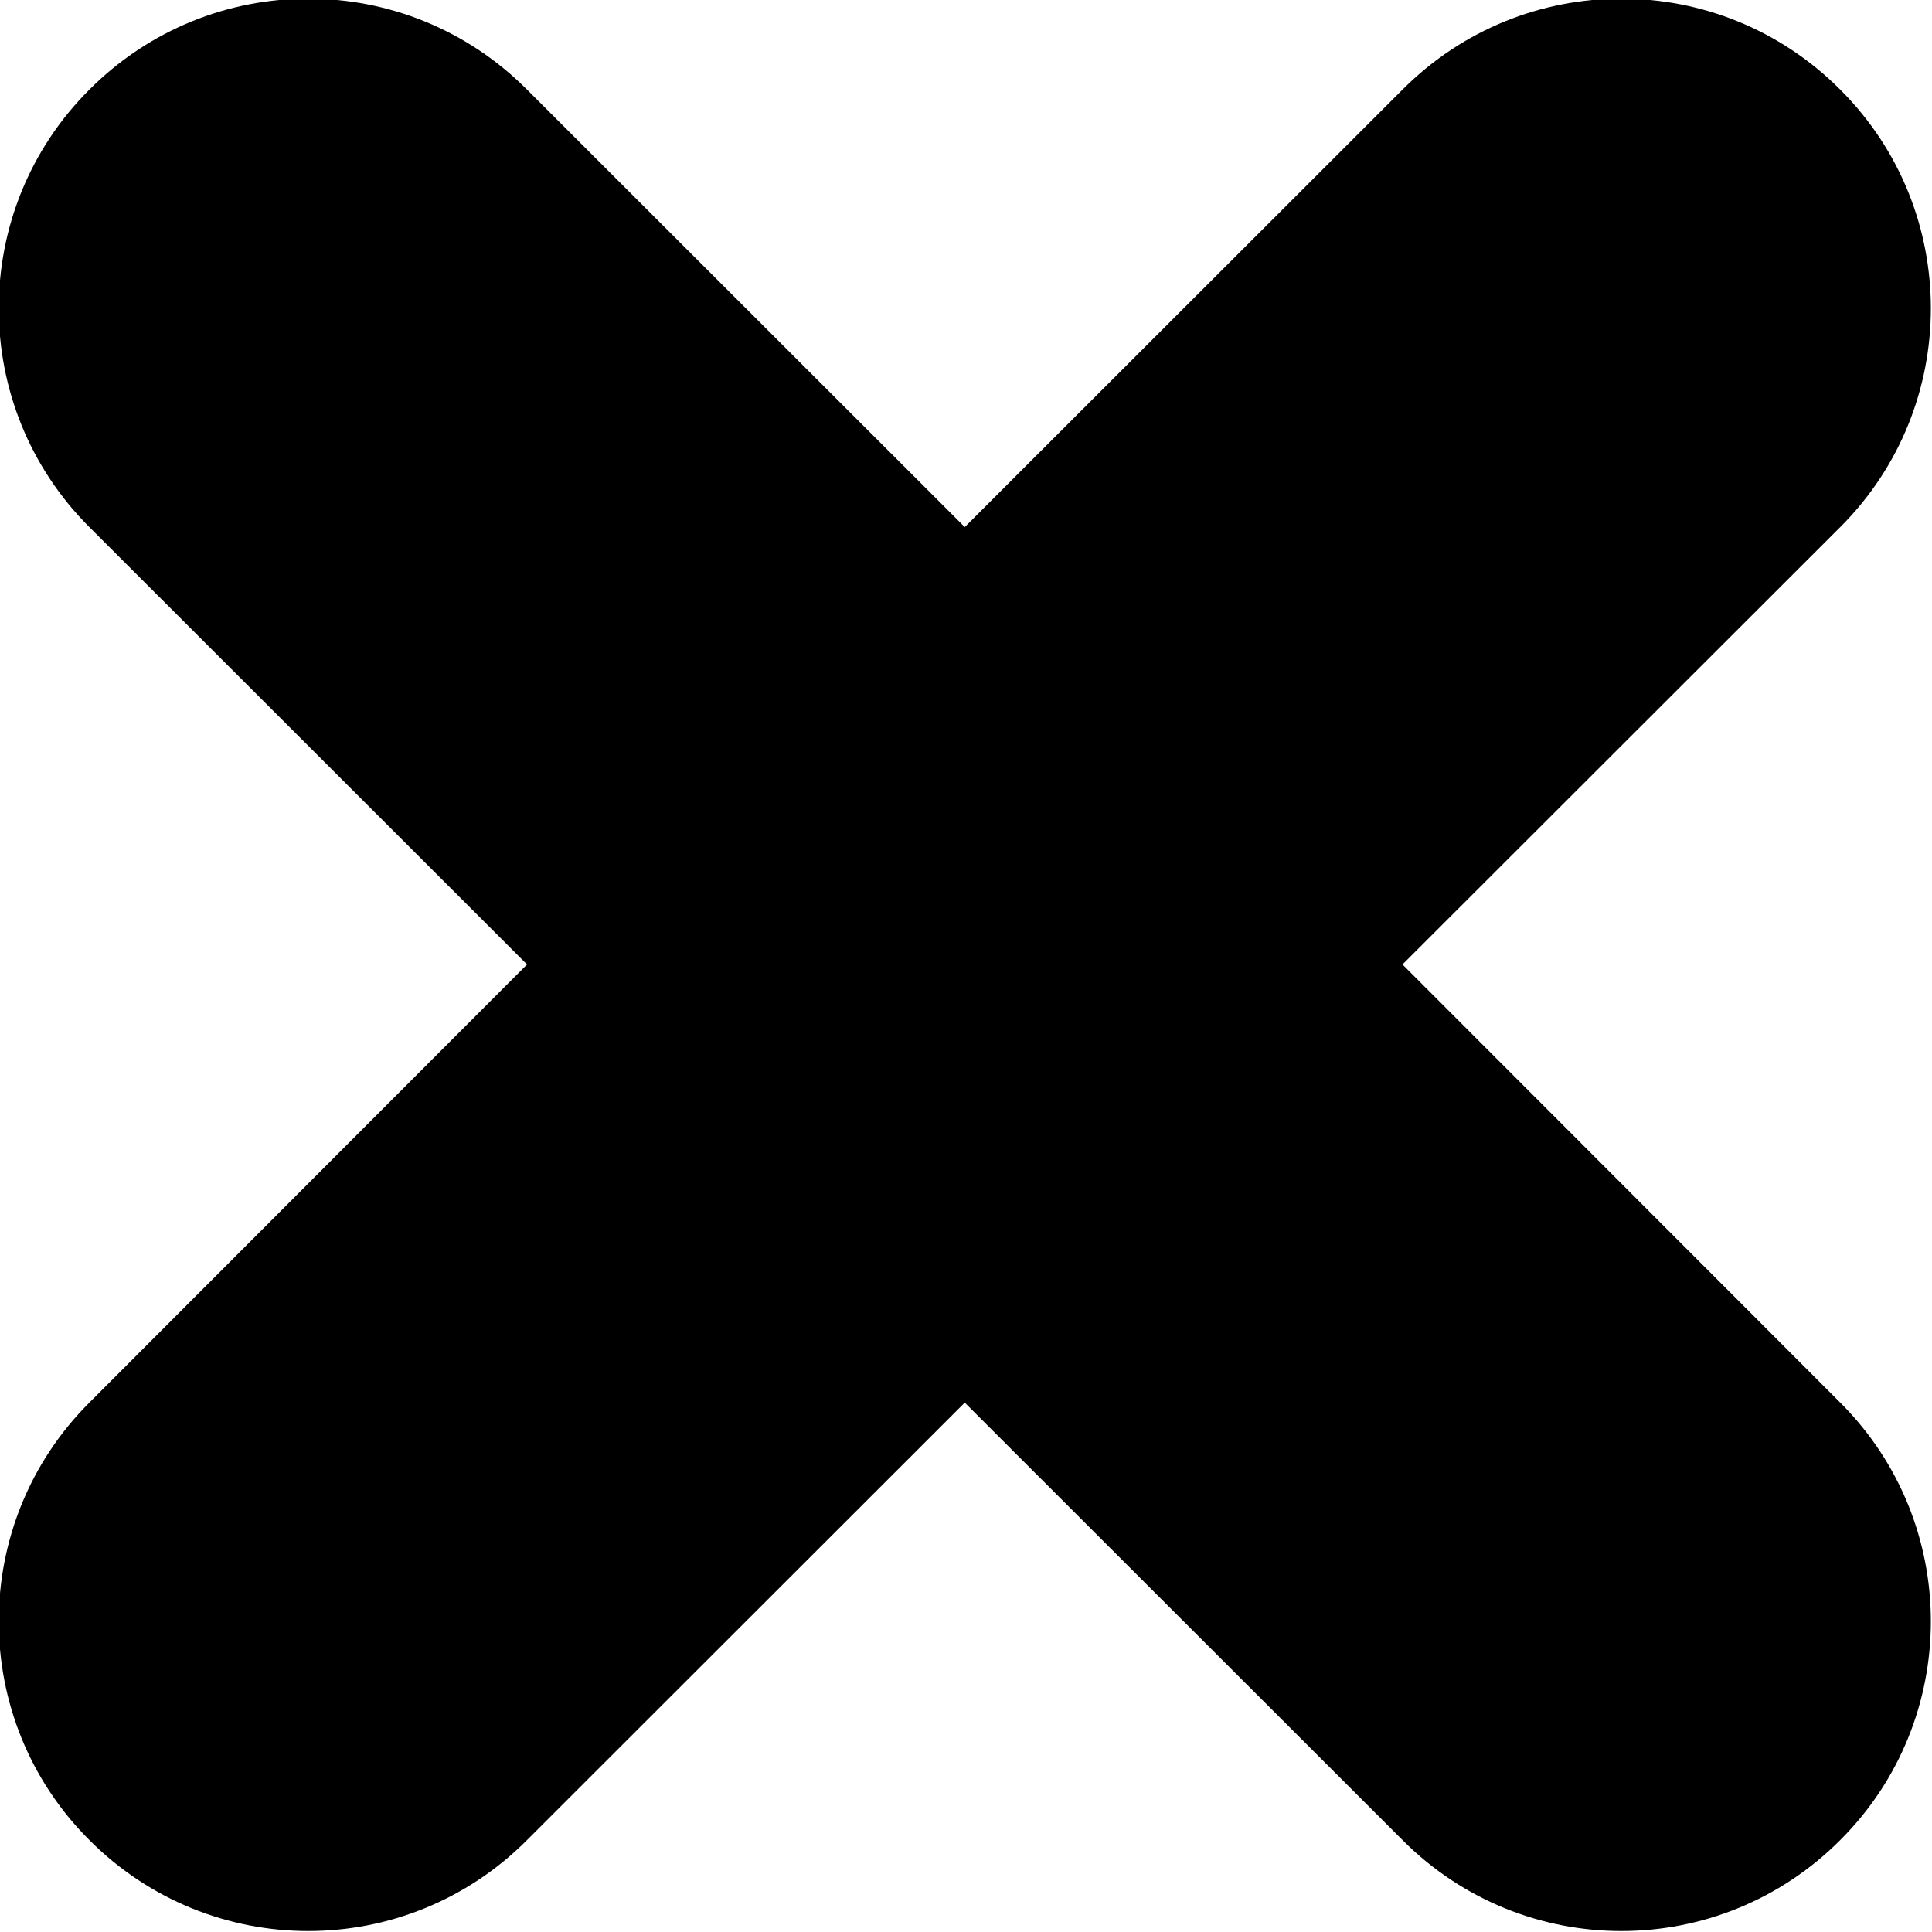
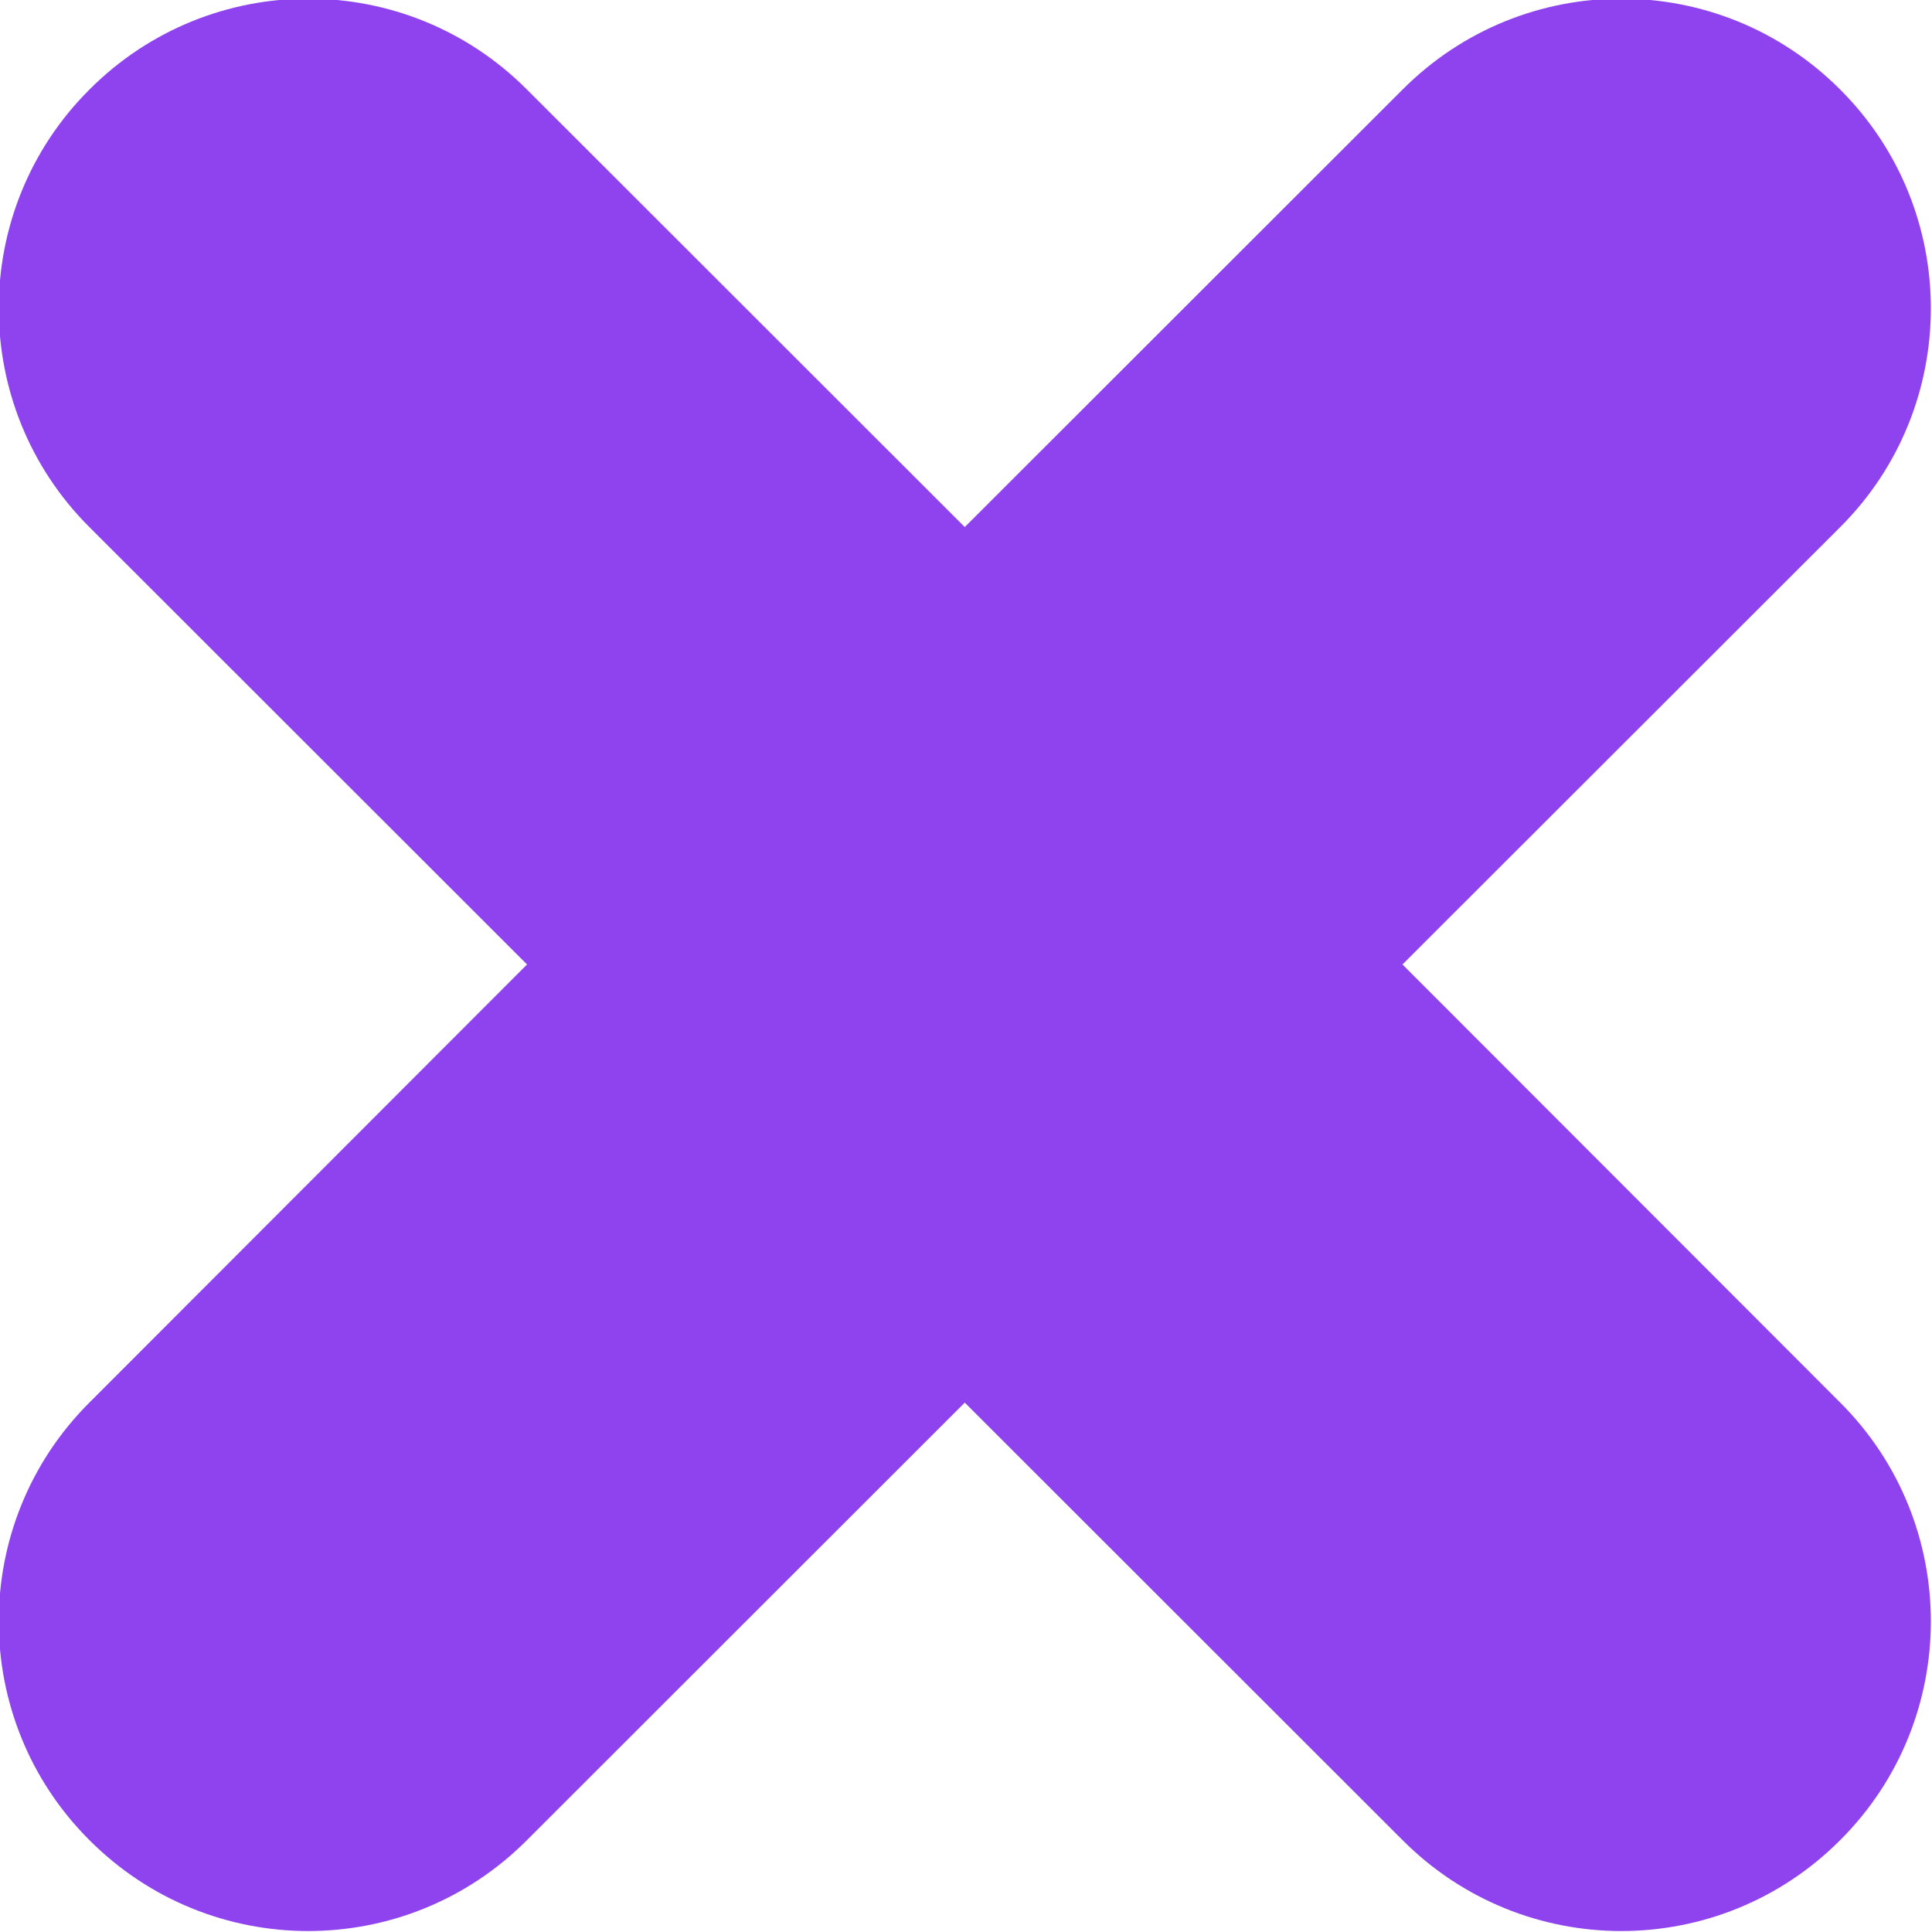
<svg xmlns="http://www.w3.org/2000/svg" width="800px" height="800px" viewBox="0 0 25 25" version="1.1">
  <defs>

</defs>
  <g id="Page-1" stroke="none" stroke-width="1" fill="none" fill-rule="evenodd">
-     <g id="Icon-Set-Filled" transform="translate(-469, -1041)" fill="#000000">
+     <g id="Icon-Set-Filled" transform="translate(-469, -1041)" fill="#8F43EE">
      <path d="M487.148,1053.48 L492.813,1047.82 C494.376,1046.26 494.376,1043.72 492.813,1042.16 C491.248,1040.59 488.712,1040.59 487.148,1042.16 L481.484,1047.82 L475.82,1042.16 C474.257,1040.59 471.721,1040.59 470.156,1042.16 C468.593,1043.72 468.593,1046.26 470.156,1047.82 L475.82,1053.48 L470.156,1059.15 C468.593,1060.71 468.593,1063.25 470.156,1064.81 C471.721,1066.38 474.257,1066.38 475.82,1064.81 L481.484,1059.15 L487.148,1064.81 C488.712,1066.38 491.248,1066.38 492.813,1064.81 C494.376,1063.25 494.376,1060.71 492.813,1059.15 L487.148,1053.48" id="cross">

</path>
    </g>
  </g>
</svg>
